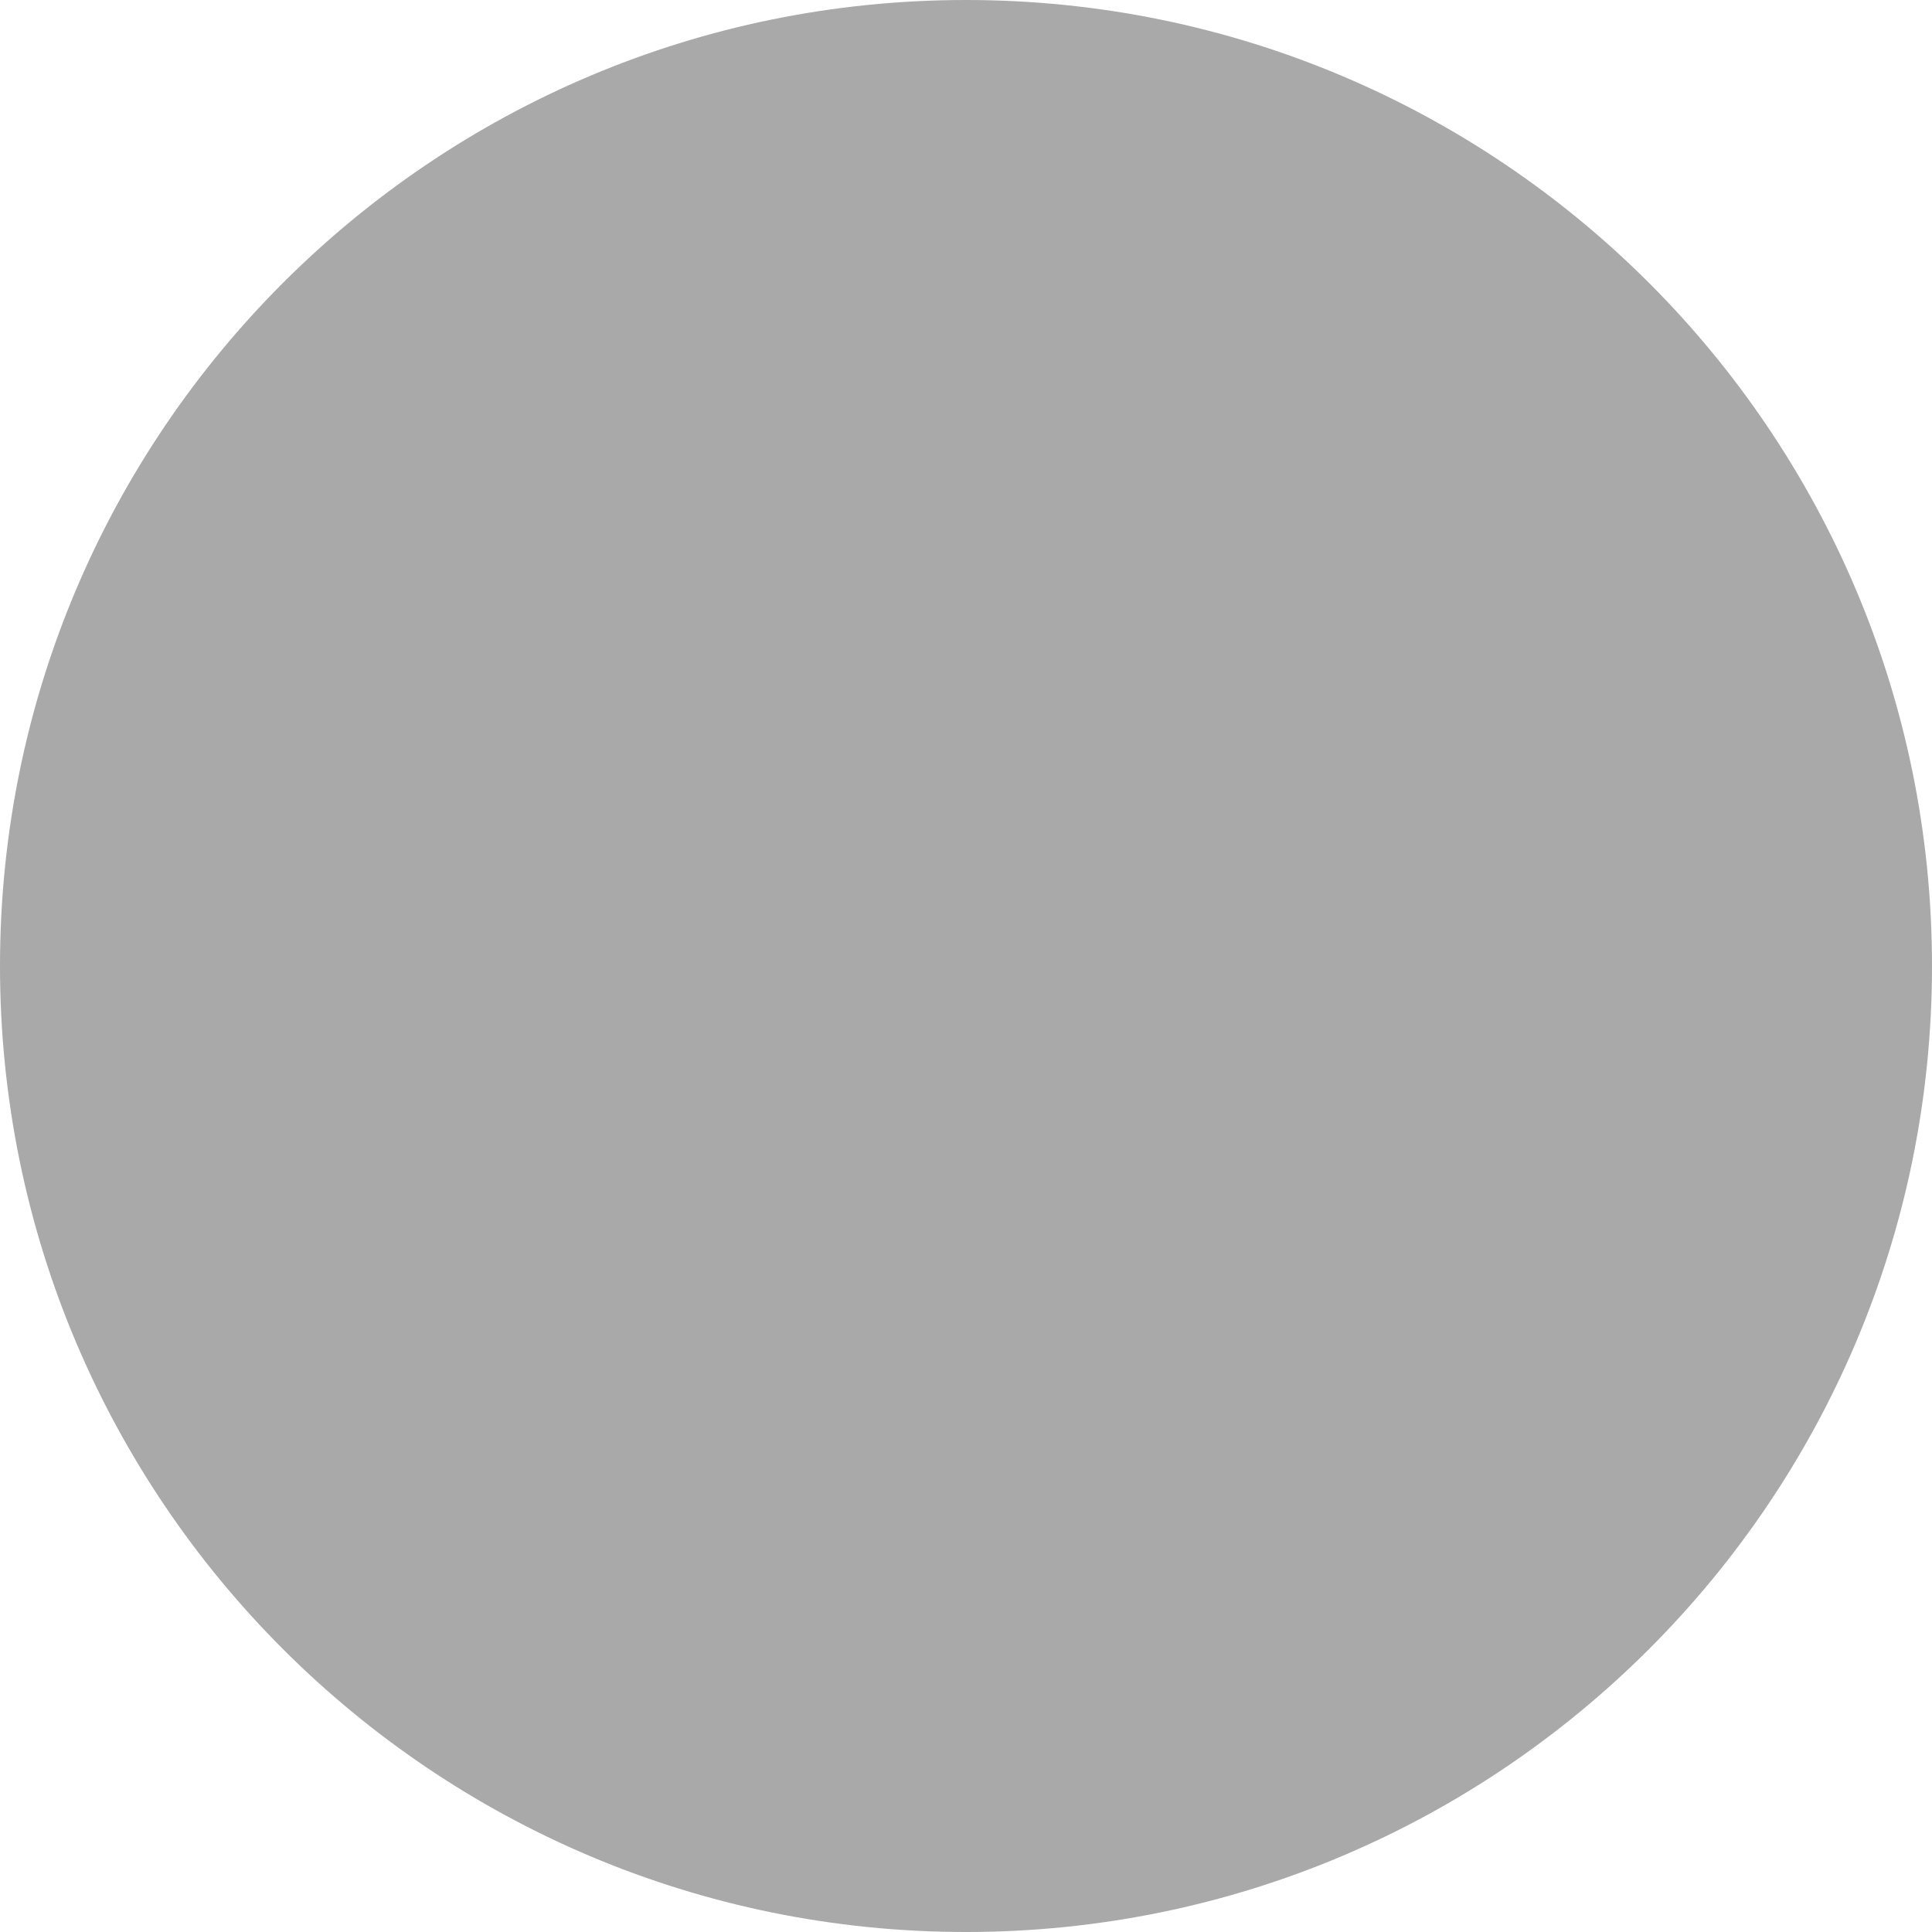
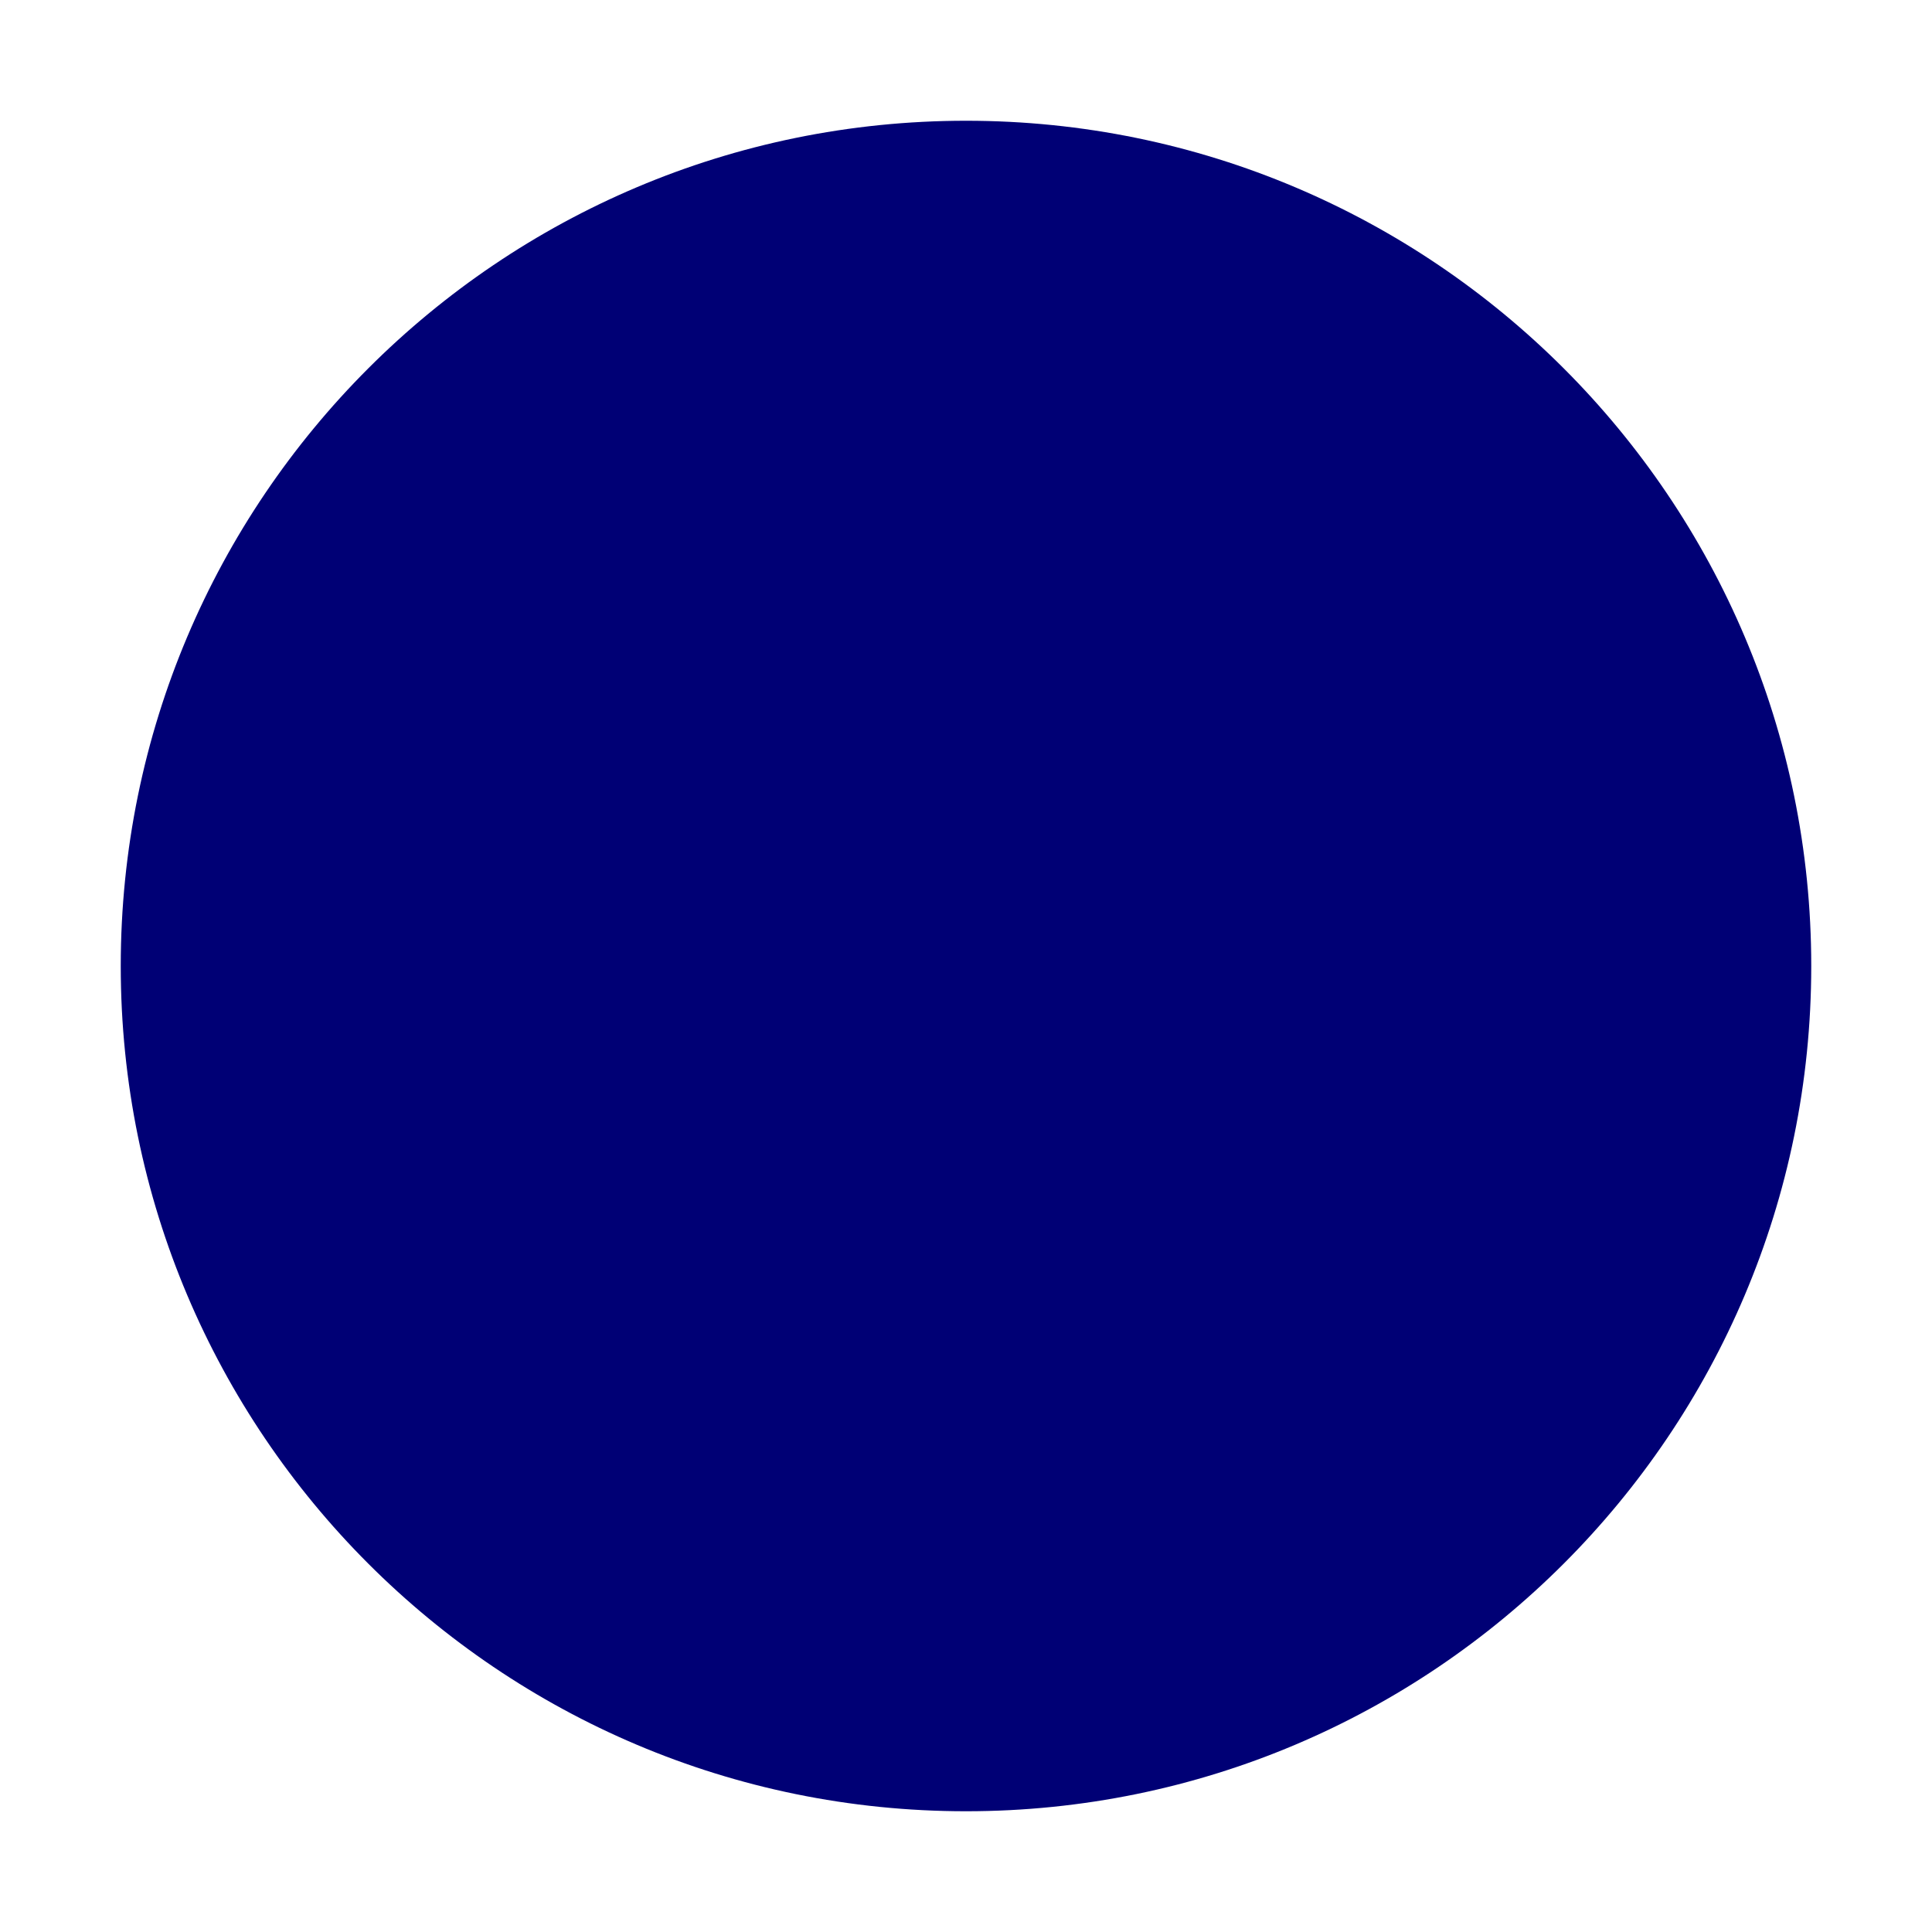
- <svg xmlns="http://www.w3.org/2000/svg" baseProfile="full" height="15" version="1.1" width="15">
+ <svg xmlns="http://www.w3.org/2000/svg" baseProfile="full" height="16" version="1.1" width="16">
  <defs />
-   <ellipse cx="7.5" cy="7.5" fill="rgb(169, 169, 169)" rx="7.5" ry="7.5" stroke="none" />
+   <ellipse cx="8.0" cy="8.0" fill="rgb(0, 0, 117)" rx="7.0" ry="7.0" stroke="none" />
</svg>
